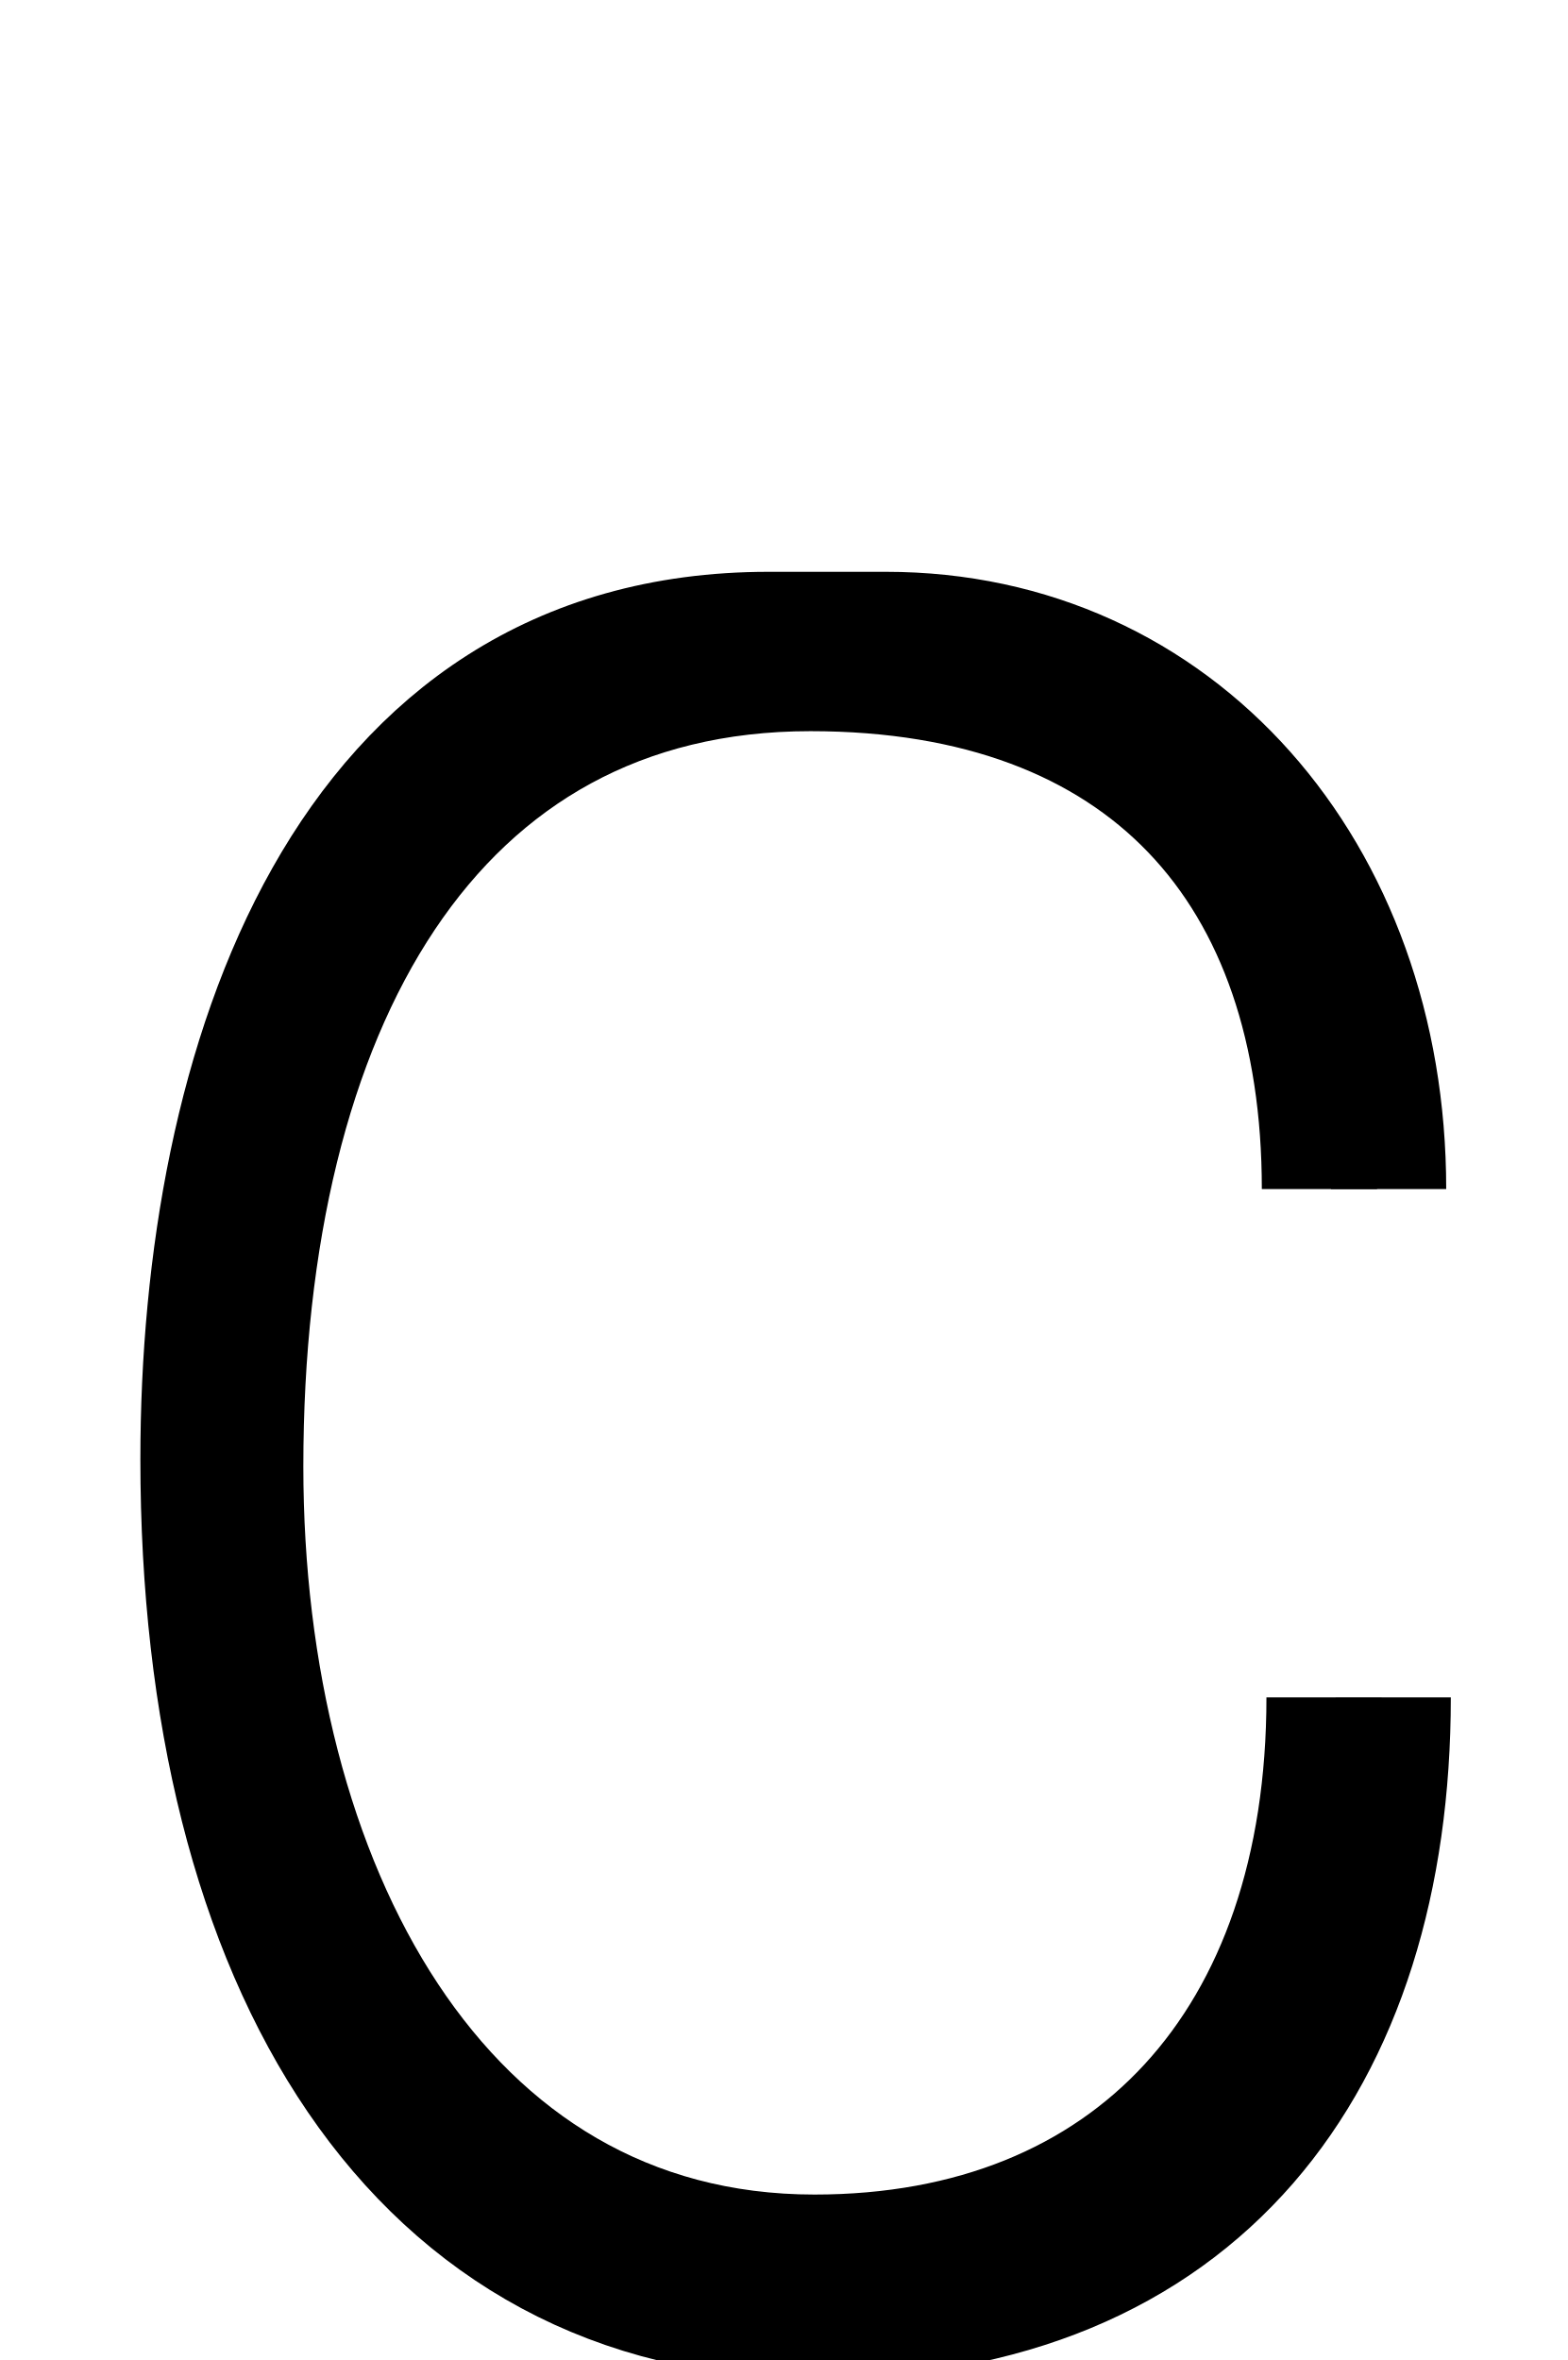
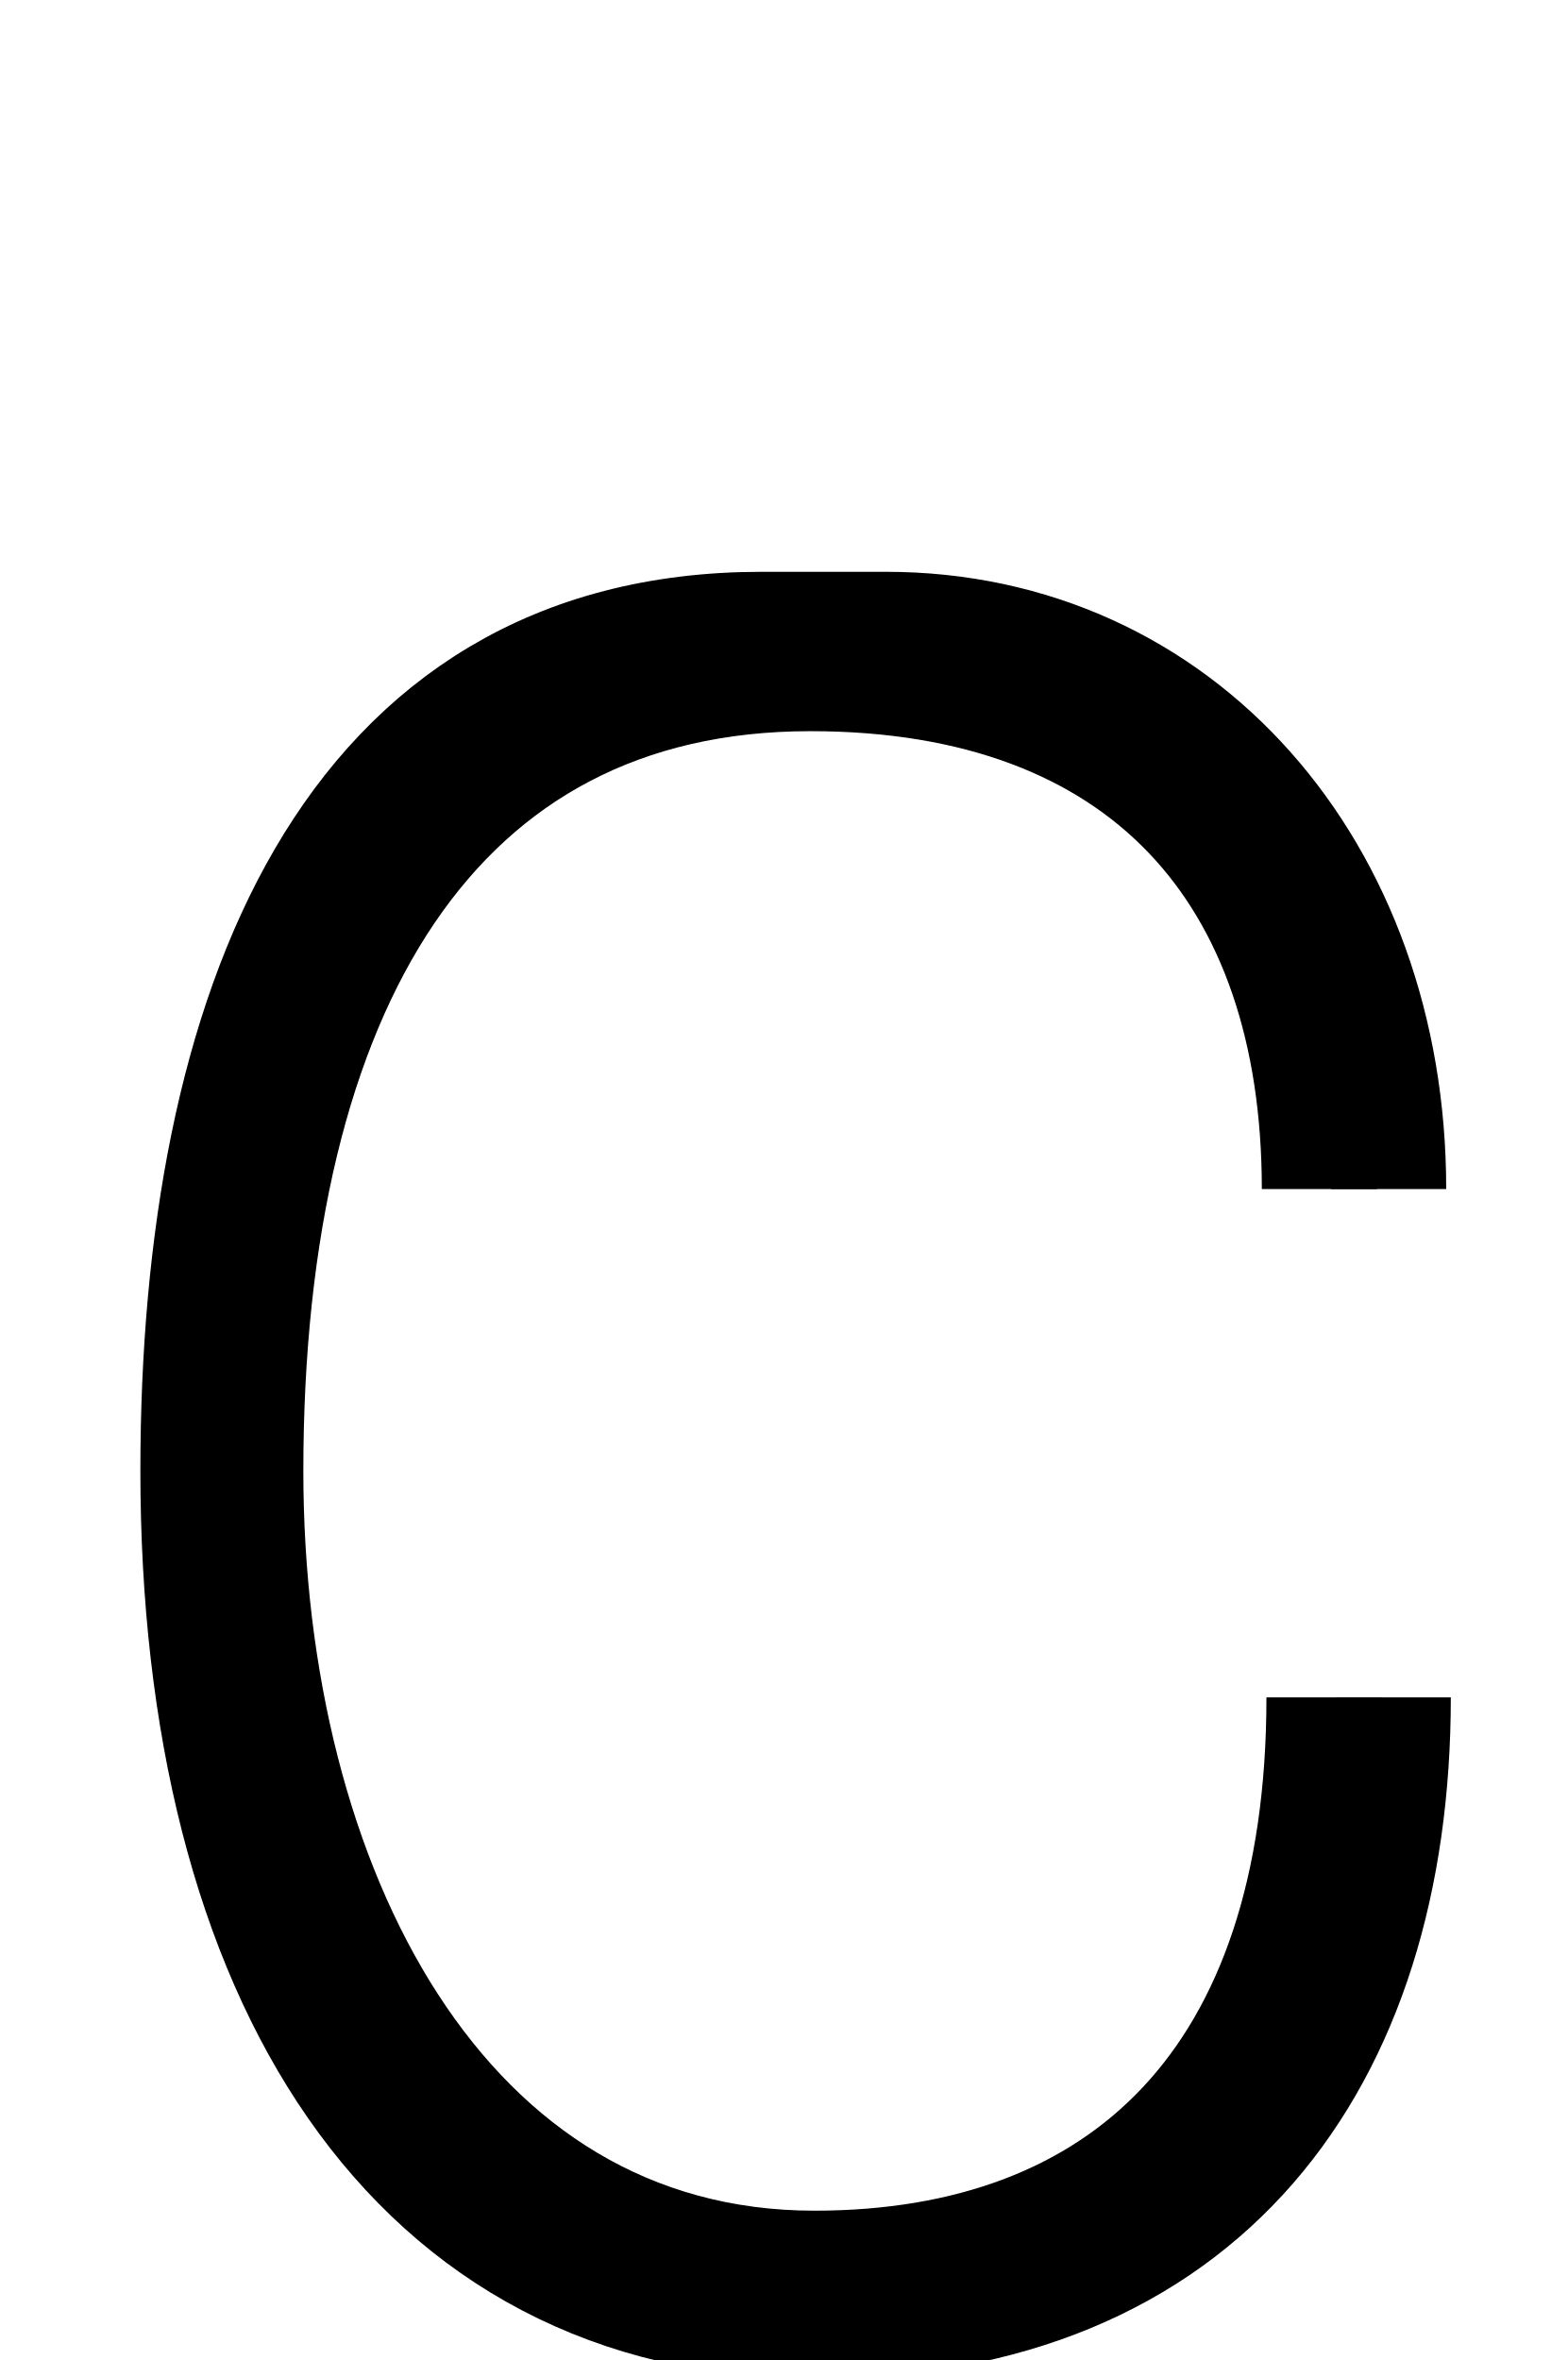
<svg xmlns="http://www.w3.org/2000/svg" version="1.1" viewBox="0 -288 1360 2048" id="svg6" width="1360" height="2048">
  <defs id="defs10" />
  <g id="layer1" style="display:none">
    <g style="display:inline" id="g4590">
      <path id="path824-3" d="M -357.865,1779.351 H 1342.733" style="display:inline;fill:none;fill-rule:evenodd;stroke:#ff0000;stroke-width:1.298px;stroke-linecap:butt;stroke-linejoin:miter;stroke-opacity:1" />
      <path id="path824-3-6" d="M -357.865,1759.351 H 1342.733" style="display:inline;fill:none;fill-rule:evenodd;stroke:#0000ff;stroke-width:1.298px;stroke-linecap:butt;stroke-linejoin:miter;stroke-opacity:1" />
      <path id="path824-3-6-7" d="m -357.865,594.351 1700.598,-10e-6" style="display:inline;fill:none;fill-rule:evenodd;stroke:#0000ff;stroke-width:1.298px;stroke-linecap:butt;stroke-linejoin:miter;stroke-opacity:1" />
      <path id="path824-3-6-7-3-6" d="m -357.865,134.351 1700.598,-10e-6" style="display:inline;fill:none;fill-rule:evenodd;stroke:#0000ff;stroke-width:1.298px;stroke-linecap:butt;stroke-linejoin:miter;stroke-opacity:1" />
      <path id="path824-3-6-7-3-6-3" d="m -357.865,209.351 1700,-10e-6" style="display:inline;fill:none;fill-rule:evenodd;stroke:#00ff00;stroke-width:1.298px;stroke-linecap:butt;stroke-linejoin:miter;stroke-opacity:1" />
      <text id="text5148" y="202.16" x="-158.008" style="font-style:normal;font-weight:normal;font-size:40px;line-height:10.667px;font-family:sans-serif;letter-spacing:0px;word-spacing:0px;fill:#000000;fill-opacity:1;stroke:none;stroke-width:1px;stroke-linecap:butt;stroke-linejoin:miter;stroke-opacity:1" xml:space="preserve">
        <tspan style="font-size:26.667px;fill:#00ff00" y="202.16" x="-158.008" id="tspan5146">1550</tspan>
      </text>
      <text id="text5148-5" y="126.16" x="-158.008" style="font-style:normal;font-weight:normal;font-size:40px;line-height:10.667px;font-family:sans-serif;letter-spacing:0px;word-spacing:0px;fill:#0000ff;fill-opacity:1;stroke:none;stroke-width:1px;stroke-linecap:butt;stroke-linejoin:miter;stroke-opacity:1" xml:space="preserve">
        <tspan style="font-size:26.667px;fill:#0000ff" y="126.16" x="-158.008" id="tspan5146-3">1625</tspan>
      </text>
      <text id="text5148-5-5" y="586.16" x="-158.008" style="font-style:normal;font-weight:normal;font-size:40px;line-height:10.667px;font-family:sans-serif;letter-spacing:0px;word-spacing:0px;fill:#0000ff;fill-opacity:1;stroke:none;stroke-width:1px;stroke-linecap:butt;stroke-linejoin:miter;stroke-opacity:1" xml:space="preserve">
        <tspan style="font-size:26.667px;fill:#0000ff" y="586.16" x="-158.008" id="tspan5146-3-6">1165</tspan>
      </text>
      <path id="path824-3-6-7-3-6-3-1" d="m -357.865,259.351 1700,-10e-6" style="display:inline;fill:none;fill-rule:evenodd;stroke:#999999;stroke-width:1.298px;stroke-linecap:butt;stroke-linejoin:miter;stroke-opacity:1" />
      <text id="text5148-2" y="254.16" x="-158.008" style="font-style:normal;font-weight:normal;font-size:40px;line-height:10.667px;font-family:sans-serif;letter-spacing:0px;word-spacing:0px;fill:#000000;fill-opacity:1;stroke:none;stroke-width:1px;stroke-linecap:butt;stroke-linejoin:miter;stroke-opacity:1" xml:space="preserve">
        <tspan style="font-size:26.667px;fill:#999999" y="254.16" x="-158.008" id="tspan5146-7">1550</tspan>
      </text>
      <path id="path824-3-6-7-3-6-3-1-0" d="m -357.865,1709.351 1700,-1e-4" style="display:inline;fill:none;fill-rule:evenodd;stroke:#999999;stroke-width:1.298px;stroke-linecap:butt;stroke-linejoin:miter;stroke-opacity:1" />
      <text id="text5148-2-9" y="1704.16" x="-128.008" style="font-style:normal;font-weight:normal;font-size:40px;line-height:10.667px;font-family:sans-serif;letter-spacing:0px;word-spacing:0px;fill:#000000;fill-opacity:1;stroke:none;stroke-width:1px;stroke-linecap:butt;stroke-linejoin:miter;stroke-opacity:1" xml:space="preserve">
        <tspan style="font-size:26.667px;fill:#999999" y="1704.16" x="-128.008" id="tspan5146-7-3">50</tspan>
      </text>
      <text id="text5148-2-9-6" y="1752.16" x="-112.008" style="font-style:normal;font-weight:normal;font-size:40px;line-height:10.667px;font-family:sans-serif;letter-spacing:0px;word-spacing:0px;fill:#000000;fill-opacity:1;stroke:none;stroke-width:1px;stroke-linecap:butt;stroke-linejoin:miter;stroke-opacity:1" xml:space="preserve">
        <tspan style="font-size:26.667px;fill:#0000ff" y="1752.16" x="-112.008" id="tspan5146-7-3-0">0</tspan>
      </text>
    </g>
  </g>
  <g id="layer2" style="display:none">
    <g transform="matrix(1,0,0,-1,0,1760)" id="g4" style="fill:#808080">
      <path d="m 120,800 q 0,344 152,548 152,204 376,204 h 104 q 176,0 336,-136 160,-136 160,-376 h -144 q -24,200 -140,288 -116,88 -268,88 -208,0 -320,-172 Q 264,1072 264,800 264,496 380,320 496,144 696,144 q 160,0 272,108 112,108 136,324 h 144 Q 1248,336 1100,168 952,0 696,0 416,0 268,212 120,424 120,800 Z" id="path2" style="fill:#808080" />
    </g>
  </g>
  <g id="layer3" style="display:inline">
-     <path style="fill:none;fill-rule:evenodd;stroke:#000000;stroke-width:100;stroke-linecap:butt;stroke-linejoin:miter;stroke-miterlimit:4;stroke-dasharray:none;stroke-opacity:1" d="m 1145,743.864 c 0,-274.73 -152.556,-447.36 -441.74,-447.36 -326.741,0 -490.025,289.42 -490.025,688.055 0,361.531 168.993,681.862 493.559,681.862 C 978.891,1666.422 1149,1482.747 1149,1185" id="path144" class="int" />
+     <path style="fill:none;fill-rule:evenodd;stroke:#000000;stroke-width:100;stroke-linecap:butt;stroke-linejoin:miter;stroke-miterlimit:4;stroke-dasharray:none;stroke-opacity:1" d="m 1145,743.864 c 0,-274.73 -152.556,-447.36 -441.74,-447.36 -326.741,0 -490.025,271.725 -490.025,692.055 0,361.531 168.993,691.862 493.559,691.862 C 974.552,1680.422 1149,1517.459 1149,1185" id="path144" class="int" />
  </g>
  <g id="layer4">
-     <path style="display:inline;fill:none;fill-rule:evenodd;stroke:#000000;stroke-width:100;stroke-linecap:butt;stroke-linejoin:miter;stroke-miterlimit:4;stroke-dasharray:none;stroke-opacity:1" d="M 1205,743.864 C 1205,467.807 1023.075,258.21 768.701,258.21 H 666.987 c -371.77,0 -495.172,377.246 -495.172,720.135 0,438.619 185.985,747.906 535.445,747.906 C 1043.718,1726.251 1209,1500.689 1209,1185" id="path951" class="ext" />
+     <path style="display:inline;fill:none;fill-rule:evenodd;stroke:#000000;stroke-width:100;stroke-linecap:butt;stroke-linejoin:miter;stroke-miterlimit:4;stroke-dasharray:none;stroke-opacity:1" d="M 1205,743.864 C 1205,467.807 1023.075,258.21 768.701,258.21 H 660.987 c -358.753,0 -489.172,330.839 -489.172,730.135 0,438.619 185.985,737.906 535.445,737.906 C 1043.718,1726.251 1209,1500.689 1209,1185" id="path951" class="ext" />
  </g>
  <g id="layer5" />
</svg>
